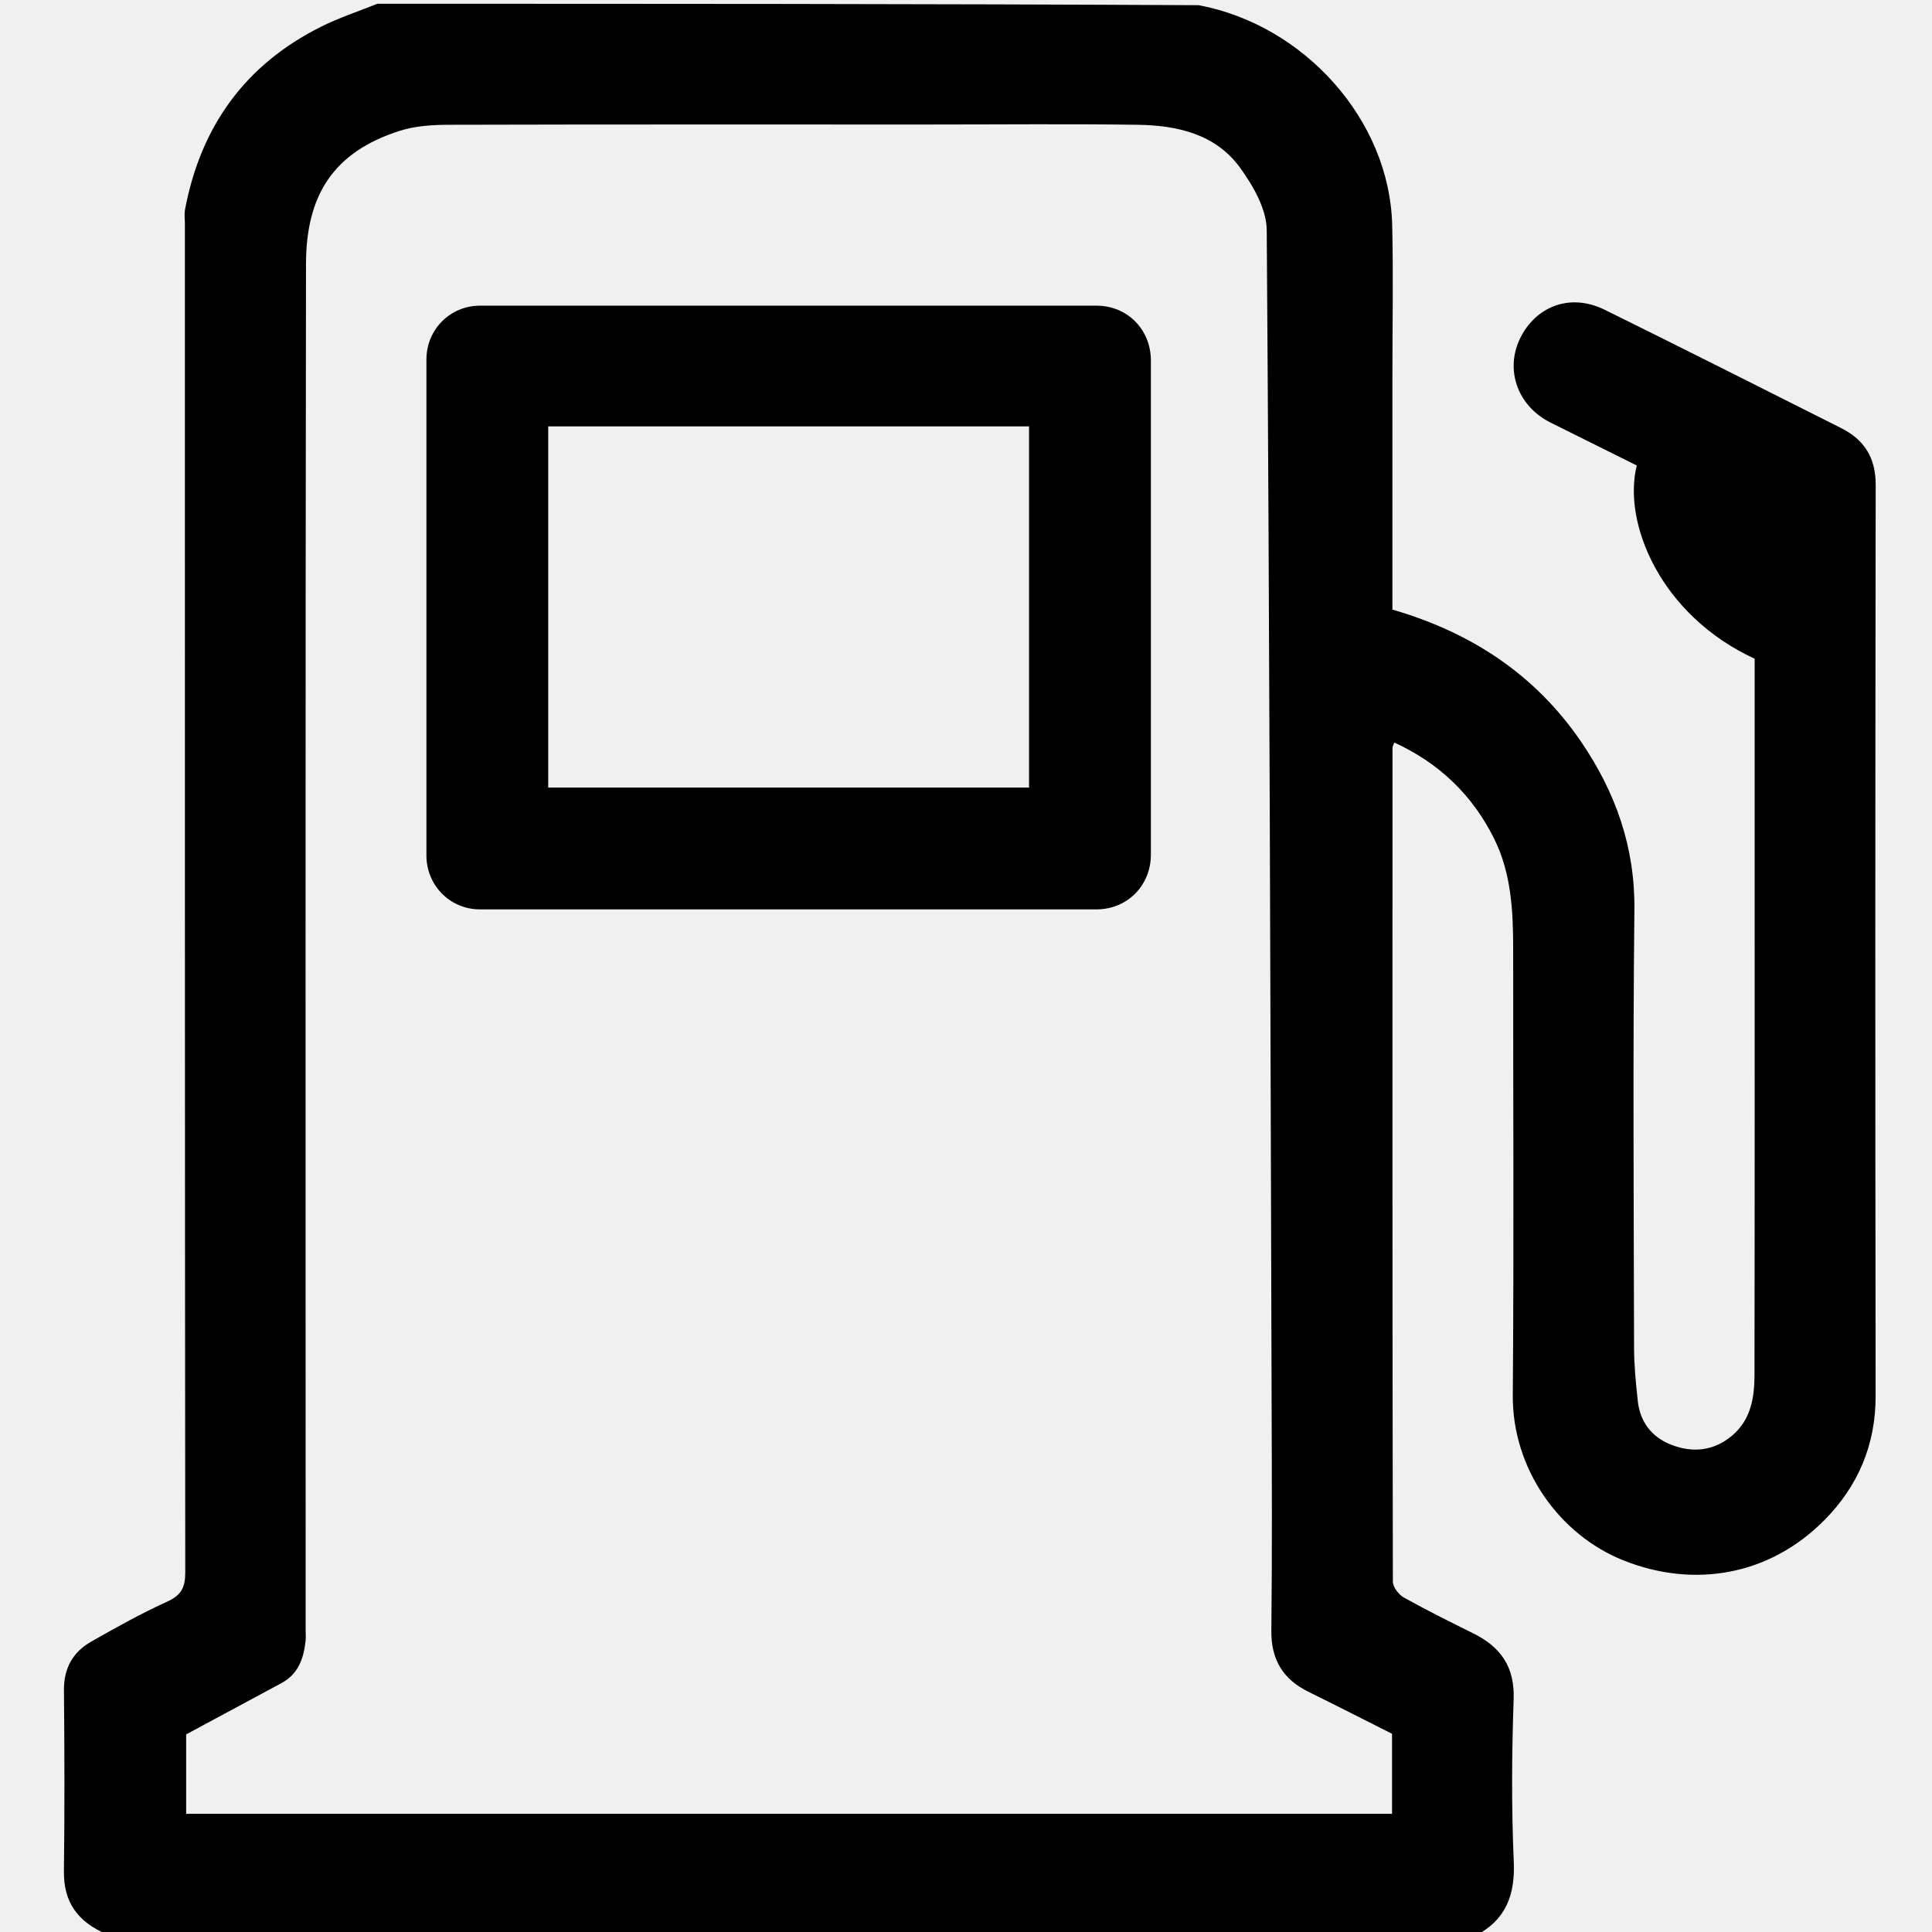
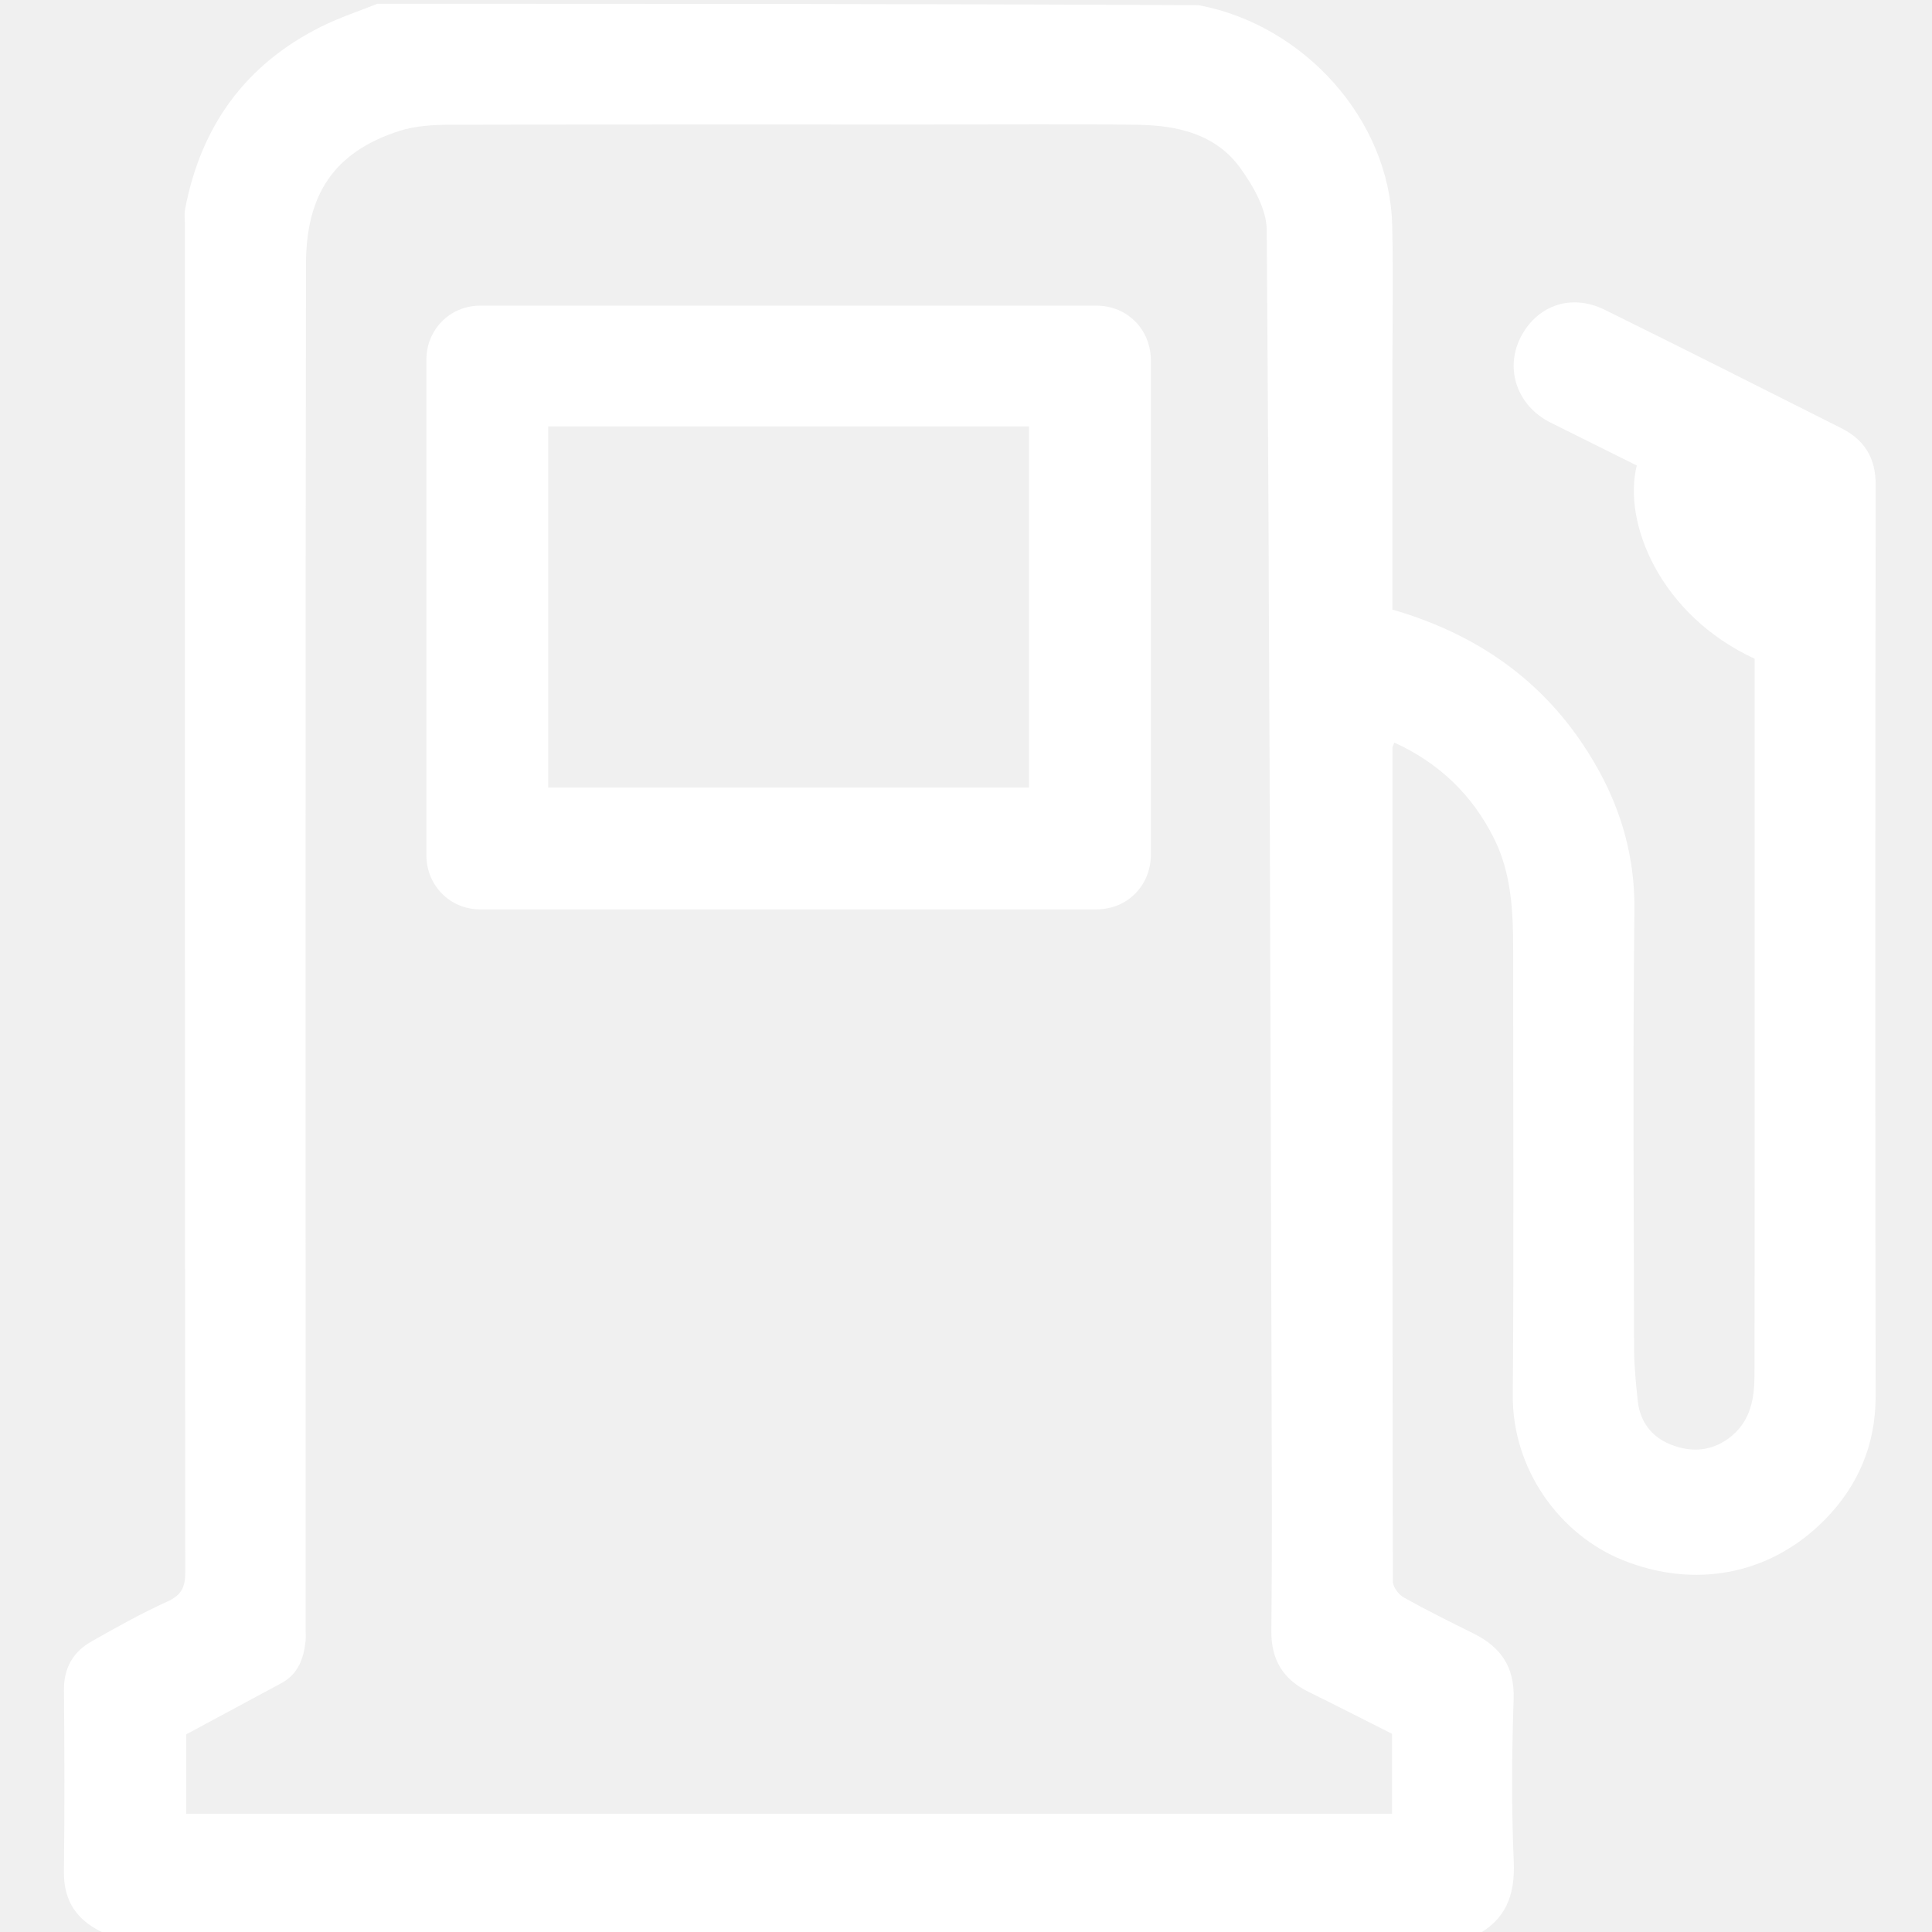
<svg xmlns="http://www.w3.org/2000/svg" width="512" height="512" version="1.1" enable-background="new 0 0 512 512" xml:space="preserve">
  <g>
-     <path fill="#000000" d="m391,513c-120.688,0 -241.375,0 -362.627,-0.35c-7.886,-3.368 -11.536,-8.617 -11.433,-16.757c0.203,-15.988 0.156,-31.981 0.009,-47.97c-0.054,-5.848 2.377,-10.122 7.257,-12.894c6.566,-3.731 13.18,-7.44 20.047,-10.554c3.719,-1.686 4.846,-3.7 4.842,-7.722c-0.117,-119.095 -0.095,-238.19 -0.095,-357.285c0,-1.332 -0.201,-2.704 0.043,-3.992c4.165,-22.005 15.963,-38.402 36.119,-48.434c4.768,-2.373 9.883,-4.047 14.838,-6.043c72.354,0 144.708,0 217.656,0.376c27.894,5.216 50.621,30.342 51.289,58.275c0.319,13.325 0.055,26.664 0.055,39.996c0,20.651 0,41.302 0,61.901c20.856,6.042 37.877,17.221 50.047,35.078c9.109,13.366 14.269,27.897 14.087,44.507c-0.422,38.66 -0.169,77.328 -0.091,115.992c0.01,4.738 0.479,9.49 0.993,14.207c0.596,5.461 3.674,9.466 8.653,11.462c5.757,2.308 11.473,1.808 16.407,-2.401c4.906,-4.186 5.85,-10.008 5.86,-15.928c0.078,-46.497 0.043,-92.995 0.043,-139.492c0,-16.826 0,-33.653 0,-50.401c-25.076,-11.593 -35.027,-36.089 -31.236,-51.211c-7.61,-3.786 -15.236,-7.569 -22.853,-11.372c-8.713,-4.35 -12.195,-13.979 -8.002,-22.451c4.042,-8.168 13.016,-12.047 22.373,-7.435c20.942,10.324 41.784,20.852 62.641,31.347c6.124,3.082 9.166,7.831 9.155,15.031c-0.124,80.495 -0.141,160.991 -0.015,241.486c0.02,12.95 -4.682,23.852 -13.478,32.782c-14.663,14.885 -34.751,18.229 -53.446,10.736c-16.716,-6.7 -29.389,-24.014 -29.232,-43.76c0.313,-39.329 0.082,-78.662 0.1,-117.993c0.005,-10.141 -0.448,-20.248 -5.067,-29.521c-5.751,-11.546 -14.573,-20.003 -26.438,-25.431c-0.277,0.774 -0.475,1.068 -0.476,1.363c-0.018,73.662 -0.04,147.325 0.097,220.987c0.003,1.444 1.541,3.461 2.912,4.228c6.035,3.377 12.244,6.447 18.441,9.525c7.243,3.597 10.961,8.859 10.659,17.449c-0.503,14.315 -0.596,28.68 0.03,42.985c0.392,8.948 -2.129,15.515 -10.167,19.681m-145.5,-480c-42.159,0 -84.318,-0.045 -126.476,0.068c-4.366,0.012 -8.944,0.289 -13.057,1.597c-17.672,5.62 -24.843,17.143 -24.871,35.273c-0.186,120.644 -0.096,241.288 -0.096,361.933c0,1 0.091,2.009 -0.015,2.998c-0.498,4.642 -1.944,8.775 -6.38,11.168c-8.473,4.57 -16.954,9.124 -25.269,13.598c0,7.097 0,14.177 0,21.048c106.726,0 213.118,0 319.572,0c0,-7.296 0,-14.274 0,-21.206c-7.422,-3.735 -14.725,-7.477 -22.089,-11.097c-6.78,-3.333 -9.98,-8.5 -9.895,-16.233c0.226,-20.494 0.13,-40.992 0.068,-61.488c-0.314,-103.23 -0.549,-206.461 -1.292,-309.688c-0.04,-5.544 -3.575,-11.687 -7.011,-16.449c-6.505,-9.014 -16.715,-11.3 -27.199,-11.449c-18.326,-0.26 -36.659,-0.073 -55.989,-0.073z" id="svg_1" />
+     <path fill="#FFFFFF" d="m391,513c-120.688,0 -241.375,0 -362.627,-0.35c-7.886,-3.368 -11.536,-8.617 -11.433,-16.757c0.203,-15.988 0.156,-31.981 0.009,-47.97c-0.054,-5.848 2.377,-10.122 7.257,-12.894c6.566,-3.731 13.18,-7.44 20.047,-10.554c3.719,-1.686 4.846,-3.7 4.842,-7.722c-0.117,-119.095 -0.095,-238.19 -0.095,-357.285c0,-1.332 -0.201,-2.704 0.043,-3.992c4.165,-22.005 15.963,-38.402 36.119,-48.434c4.768,-2.373 9.883,-4.047 14.838,-6.043c72.354,0 144.708,0 217.656,0.376c27.894,5.216 50.621,30.342 51.289,58.275c0.319,13.325 0.055,26.664 0.055,39.996c0,20.651 0,41.302 0,61.901c20.856,6.042 37.877,17.221 50.047,35.078c9.109,13.366 14.269,27.897 14.087,44.507c-0.422,38.66 -0.169,77.328 -0.091,115.992c0.01,4.738 0.479,9.49 0.993,14.207c0.596,5.461 3.674,9.466 8.653,11.462c5.757,2.308 11.473,1.808 16.407,-2.401c4.906,-4.186 5.85,-10.008 5.86,-15.928c0.078,-46.497 0.043,-92.995 0.043,-139.492c0,-16.826 0,-33.653 0,-50.401c-25.076,-11.593 -35.027,-36.089 -31.236,-51.211c-7.61,-3.786 -15.236,-7.569 -22.853,-11.372c-8.713,-4.35 -12.195,-13.979 -8.002,-22.451c4.042,-8.168 13.016,-12.047 22.373,-7.435c20.942,10.324 41.784,20.852 62.641,31.347c6.124,3.082 9.166,7.831 9.155,15.031c-0.124,80.495 -0.141,160.991 -0.015,241.486c0.02,12.95 -4.682,23.852 -13.478,32.782c-14.663,14.885 -34.751,18.229 -53.446,10.736c-16.716,-6.7 -29.389,-24.014 -29.232,-43.76c0.313,-39.329 0.082,-78.662 0.1,-117.993c0.005,-10.141 -0.448,-20.248 -5.067,-29.521c-5.751,-11.546 -14.573,-20.003 -26.438,-25.431c-0.277,0.774 -0.475,1.068 -0.476,1.363c-0.018,73.662 -0.04,147.325 0.097,220.987c0.003,1.444 1.541,3.461 2.912,4.228c6.035,3.377 12.244,6.447 18.441,9.525c7.243,3.597 10.961,8.859 10.659,17.449c-0.503,14.315 -0.596,28.68 0.03,42.985c0.392,8.948 -2.129,15.515 -10.167,19.681m-145.5,-480c-42.159,0 -84.318,-0.045 -126.476,0.068c-4.366,0.012 -8.944,0.289 -13.057,1.597c-17.672,5.62 -24.843,17.143 -24.871,35.273c-0.186,120.644 -0.096,241.288 -0.096,361.933c0,1 0.091,2.009 -0.015,2.998c-0.498,4.642 -1.944,8.775 -6.38,11.168c-8.473,4.57 -16.954,9.124 -25.269,13.598c0,7.097 0,14.177 0,21.048c106.726,0 213.118,0 319.572,0c0,-7.296 0,-14.274 0,-21.206c-7.422,-3.735 -14.725,-7.477 -22.089,-11.097c-6.78,-3.333 -9.98,-8.5 -9.895,-16.233c0.226,-20.494 0.13,-40.992 0.068,-61.488c-0.314,-103.23 -0.549,-206.461 -1.292,-309.688c-0.04,-5.544 -3.575,-11.687 -7.011,-16.449c-6.505,-9.014 -16.715,-11.3 -27.199,-11.449c-18.326,-0.26 -36.659,-0.073 -55.989,-0.073z" id="svg_1" />
    <path fill="none" d="m391.469,513c7.57,-4.167 10.09,-10.733 9.699,-19.681c-0.626,-14.305 -0.534,-28.671 -0.03,-42.985c0.302,-8.59 -3.416,-13.852 -10.659,-17.449c-6.197,-3.078 -12.407,-6.148 -18.441,-9.525c-1.371,-0.767 -2.91,-2.784 -2.912,-4.228c-0.136,-73.662 -0.115,-147.325 -0.097,-220.987c0,-0.295 0.198,-0.589 0.476,-1.363c11.865,5.428 20.687,13.885 26.438,25.431c4.618,9.272 5.071,19.38 5.067,29.521c-0.018,39.331 0.213,78.664 -0.1,117.993c-0.157,19.745 12.516,37.06 29.232,43.76c18.695,7.493 38.783,4.149 53.446,-10.736c8.797,-8.93 13.499,-19.832 13.478,-32.782c-0.126,-80.495 -0.109,-160.991 0.015,-241.486c0.011,-7.2 -3.03,-11.949 -9.155,-15.031c-20.857,-10.495 -41.699,-21.023 -62.641,-31.347c-9.357,-4.613 -18.331,-0.734 -22.373,7.435c-4.193,8.472 -0.711,18.101 8.002,22.451c7.617,3.802 15.243,7.586 22.853,11.372c-3.791,15.122 6.16,39.618 31.236,51.211c0,16.748 0,33.575 0,50.401c0,46.497 0.035,92.995 -0.043,139.492c-0.01,5.92 -0.955,11.743 -5.86,15.928c-4.933,4.21 -10.65,4.71 -16.407,2.401c-4.979,-1.996 -8.057,-6.001 -8.653,-11.462c-0.515,-4.717 -0.984,-9.469 -0.993,-14.207c-0.078,-38.664 -0.332,-77.332 0.091,-115.992c0.181,-16.61 -4.978,-31.141 -14.087,-44.507c-12.17,-17.857 -29.192,-29.037 -50.047,-35.078c0,-20.6 0,-41.251 0,-61.901c0,-13.333 0.264,-26.671 -0.055,-39.996c-0.668,-27.934 -23.395,-53.059 -50.82,-58.275c64.841,-0.376 129.806,-0.376 194.811,-0.376c0,170.667 0,341.333 0,512c-40.375,0 -80.687,0 -121.468,0z" id="svg_2" />
    <path fill="none" d="m99.531,1c-4.487,1.996 -9.601,3.67 -14.369,6.043c-20.156,10.032 -31.954,26.429 -36.119,48.434c-0.244,1.287 -0.043,2.659 -0.043,3.992c-0.001,119.095 -0.023,238.19 0.095,357.285c0.004,4.022 -1.123,6.036 -4.842,7.722c-6.867,3.114 -13.481,6.823 -20.047,10.554c-4.879,2.772 -7.31,7.045 -7.257,12.894c0.147,15.989 0.194,31.982 -0.009,47.97c-0.103,8.139 3.547,13.388 10.964,16.757c-8.899,0.35 -17.892,0.35 -26.891,0.35c-0.005,-170.543 -0.005,-341.087 -0.005,-512c32.677,0 65.365,0 98.522,0z" id="svg_3" />
    <path fill="none" d="m246,33c18.83,0 37.163,-0.188 55.489,0.073c10.484,0.149 20.695,2.435 27.199,11.449c3.436,4.762 6.971,10.904 7.011,16.449c0.744,103.227 0.979,206.458 1.292,309.688c0.062,20.496 0.158,40.994 -0.068,61.488c-0.085,7.733 3.115,12.9 9.895,16.233c7.363,3.62 14.667,7.362 22.089,11.097c0,6.932 0,13.91 0,21.206c-106.455,0 -212.846,0 -319.572,0c0,-6.871 0,-13.951 0,-21.048c8.316,-4.474 16.797,-9.028 25.269,-13.598c4.436,-2.393 5.882,-6.526 6.38,-11.168c0.106,-0.988 0.015,-1.998 0.015,-2.998c0,-120.644 -0.089,-241.289 0.096,-361.933c0.028,-18.13 7.198,-29.653 24.871,-35.273c4.113,-1.308 8.691,-1.586 13.057,-1.597c42.159,-0.113 84.317,-0.068 126.976,-0.068m59,141.5c0,-26.317 0.005,-52.633 -0.003,-78.95c-0.003,-8.232 -6.25,-14.545 -14.415,-14.546c-54.465,-0.008 -108.931,-0.01 -163.396,0.002c-7.905,0.002 -14.179,6.326 -14.181,14.277c-0.011,43.806 -0.01,87.611 -0,131.417c0.002,7.947 6.279,14.293 14.163,14.294c54.465,0.012 108.931,0.01 163.396,0.002c8.173,-0.001 14.427,-6.306 14.433,-14.528c0.011,-16.989 0.003,-33.978 0.003,-51.968z" id="svg_4" />
-     <path fill="#000000" d="m305,175c0,17.489 0.008,34.478 -0.003,51.468c-0.005,8.222 -6.26,14.527 -14.433,14.528c-54.465,0.008 -108.931,0.01 -163.396,-0.002c-7.884,-0.002 -14.161,-6.348 -14.163,-14.294c-0.01,-43.806 -0.011,-87.611 0,-131.417c0.002,-7.95 6.276,-14.275 14.181,-14.277c54.465,-0.012 108.931,-0.01 163.396,-0.002c8.165,0.001 14.412,6.314 14.415,14.546c0.009,26.317 0.003,52.633 0.003,79.45m-78.5,-62c-27.094,0 -54.188,0 -81.214,0c0,32.309 0,64.045 0,95.714c42.689,0 85.091,0 127.427,0c0,-32.023 0,-63.759 0,-95.714c-15.261,0 -30.238,0 -46.214,0z" id="svg_5" />
+     <path fill="#FFFFFF" d="m305,175c0,17.489 0.008,34.478 -0.003,51.468c-0.005,8.222 -6.26,14.527 -14.433,14.528c-54.465,0.008 -108.931,0.01 -163.396,-0.002c-7.884,-0.002 -14.161,-6.348 -14.163,-14.294c-0.01,-43.806 -0.011,-87.611 0,-131.417c0.002,-7.95 6.276,-14.275 14.181,-14.277c54.465,-0.012 108.931,-0.01 163.396,-0.002c8.165,0.001 14.412,6.314 14.415,14.546c0.009,26.317 0.003,52.633 0.003,79.45m-78.5,-62c-27.094,0 -54.188,0 -81.214,0c0,32.309 0,64.045 0,95.714c42.689,0 85.091,0 127.427,0c0,-32.023 0,-63.759 0,-95.714c-15.261,0 -30.238,0 -46.214,0z" id="svg_5" />
    <path fill="none" d="m227,113c15.476,0 30.452,0 45.714,0c0,31.955 0,63.691 0,95.714c-42.336,0 -84.738,0 -127.427,0c0,-31.669 0,-63.406 0,-95.714c27.026,0 54.12,0 81.714,0z" id="svg_6" />
  </g>
</svg>
